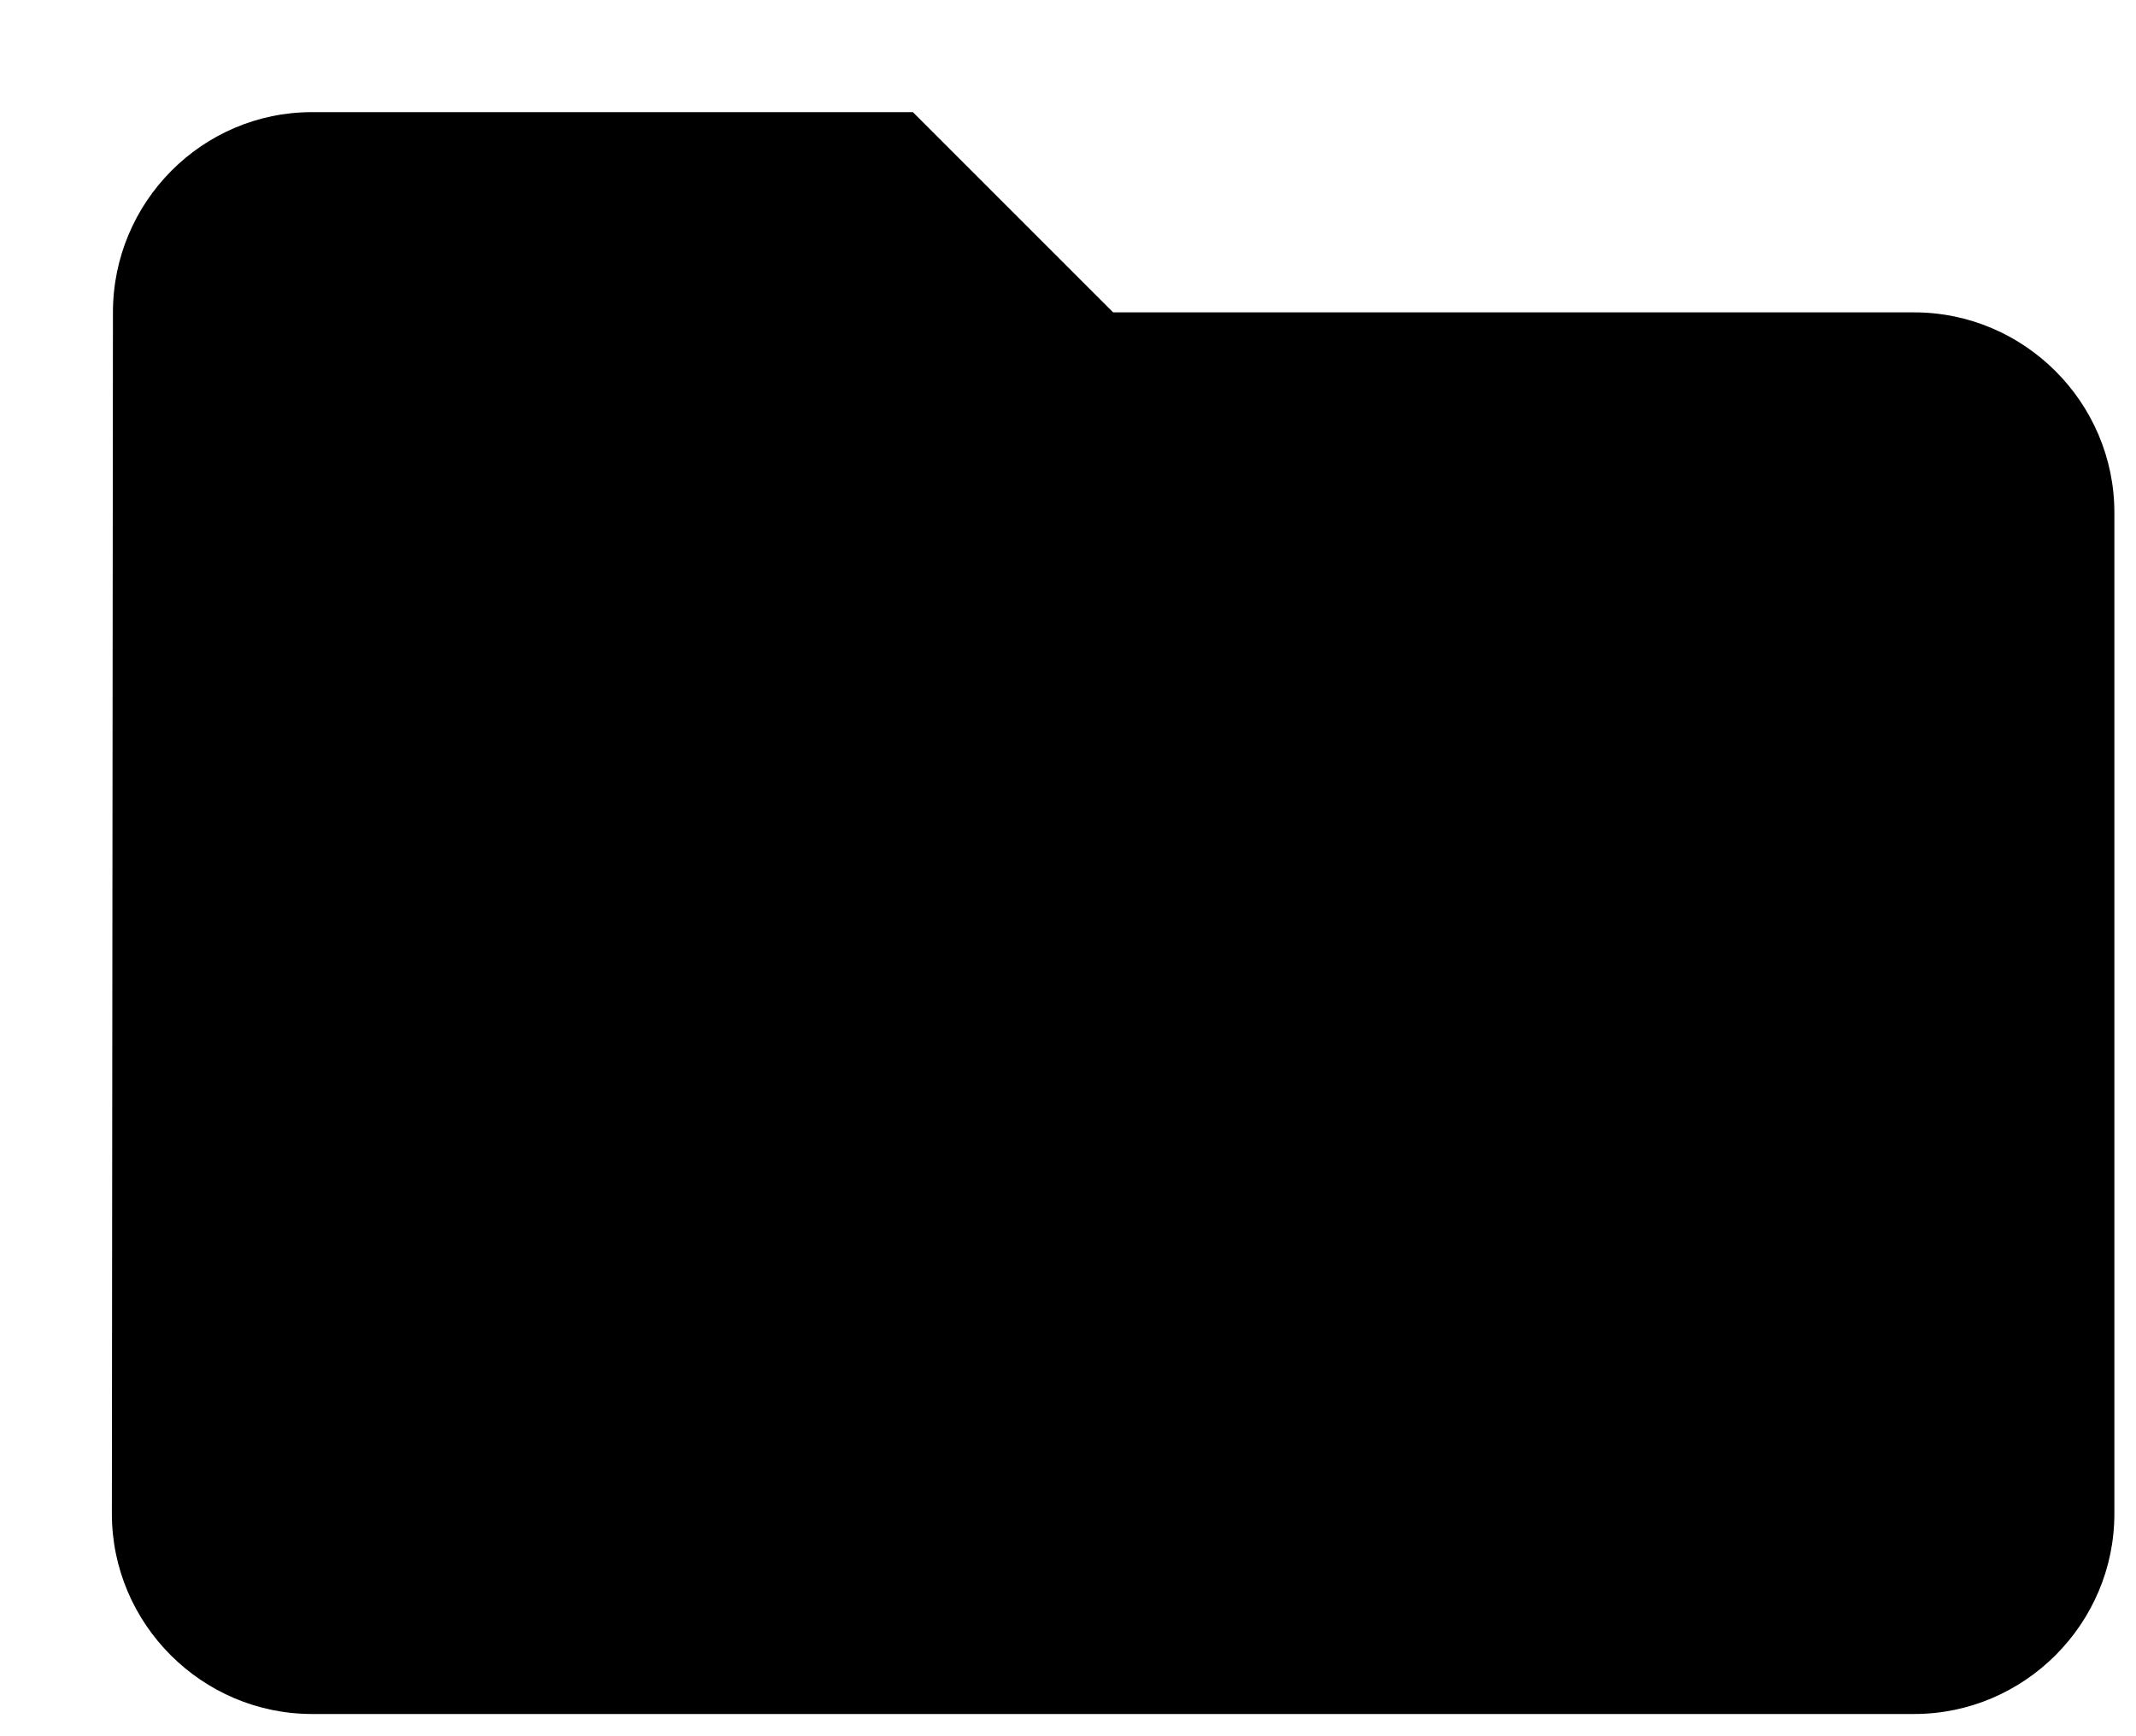
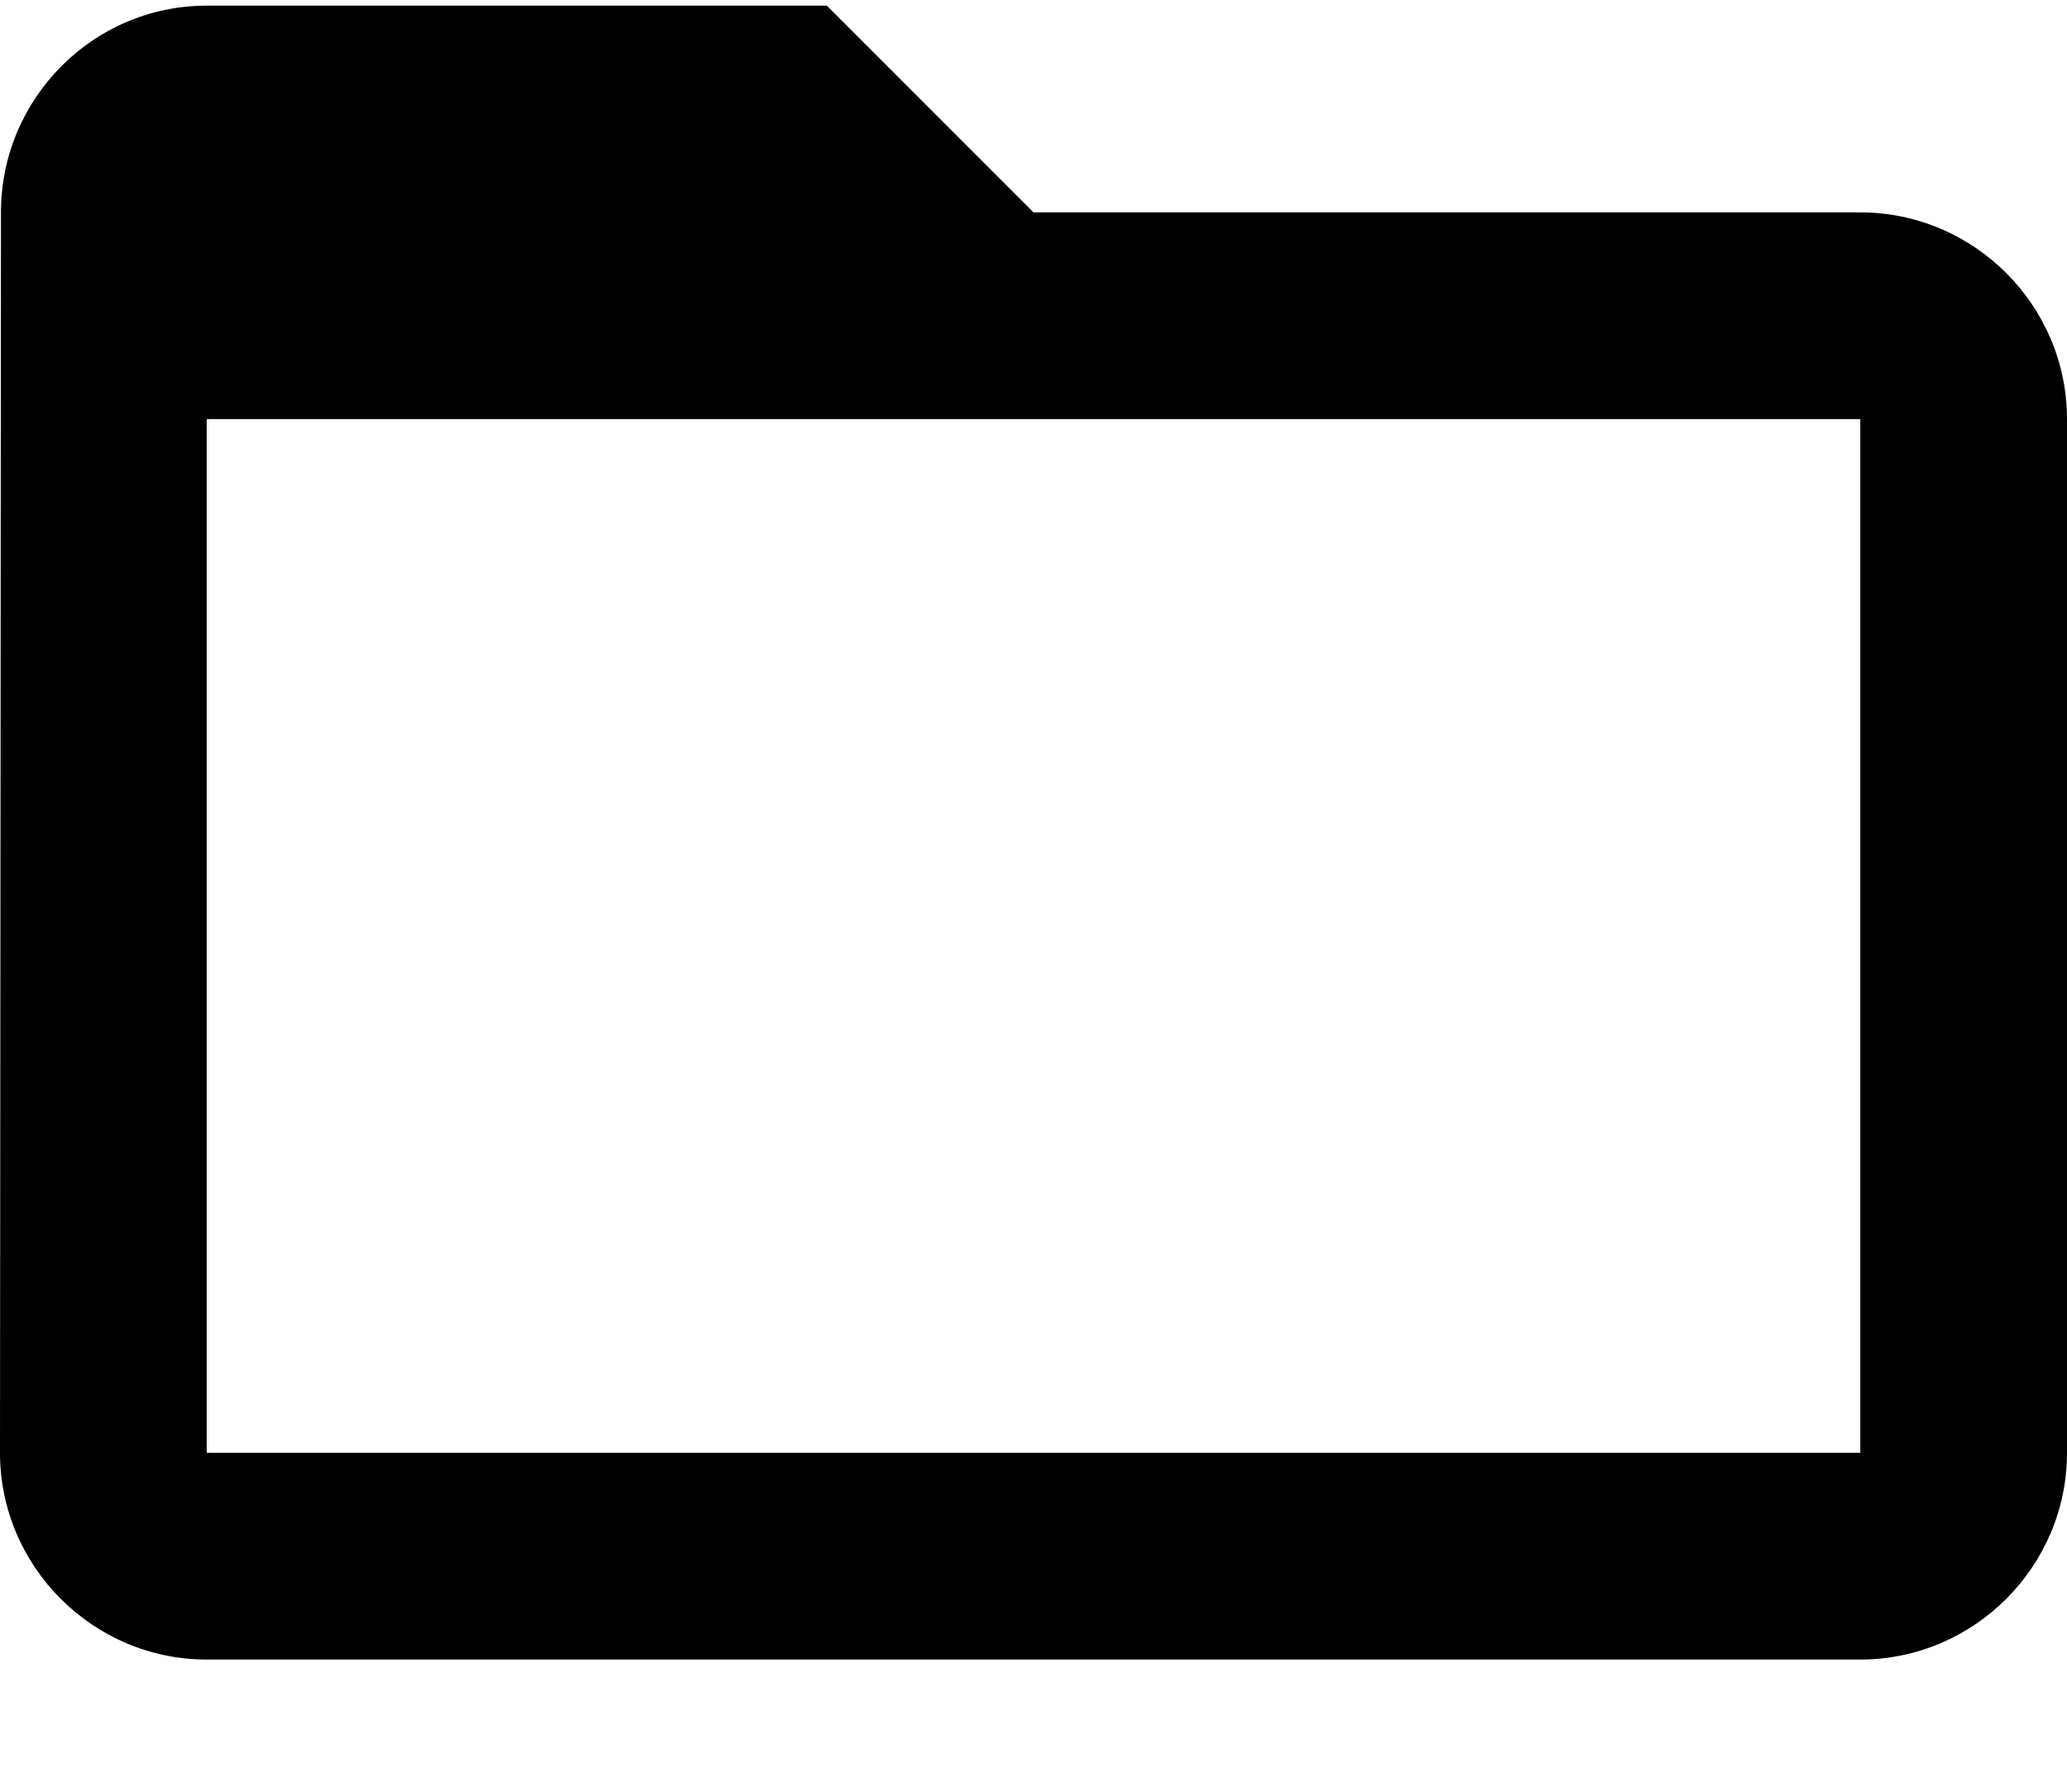
- <svg xmlns="http://www.w3.org/2000/svg" width="16" height="13" viewBox="0 0 16 13">
-   <path fill-rule="evenodd" clip-rule="evenodd" d="M6.838 0.84H2.338C1.513 0.84 0.846 1.515 0.846 2.34L0.838 11.34C0.838 12.165 1.513 12.84 2.338 12.84H14.338C15.163 12.84 15.838 12.165 15.838 11.34V3.84C15.838 3.015 15.163 2.34 14.338 2.34H8.338L6.838 0.84Z" fill="currentColor" />
+ <svg xmlns="http://www.w3.org/2000/svg" width="15" height="13" viewBox="0 0 15 13">
+   <path fill-rule="evenodd" clip-rule="evenodd" d="M13.5 1.541H7.5L6 0.041H1.5C0.675 0.041 0.007 0.716 0.007 1.541L0 10.541C0 11.366 0.675 12.041 1.5 12.041H13.5C14.325 12.041 15 11.366 15 10.541V3.041C15 2.216 14.325 1.541 13.5 1.541ZM13.5 10.541H1.5V3.041H13.5V10.541Z" fill="currentColor" />
</svg>
